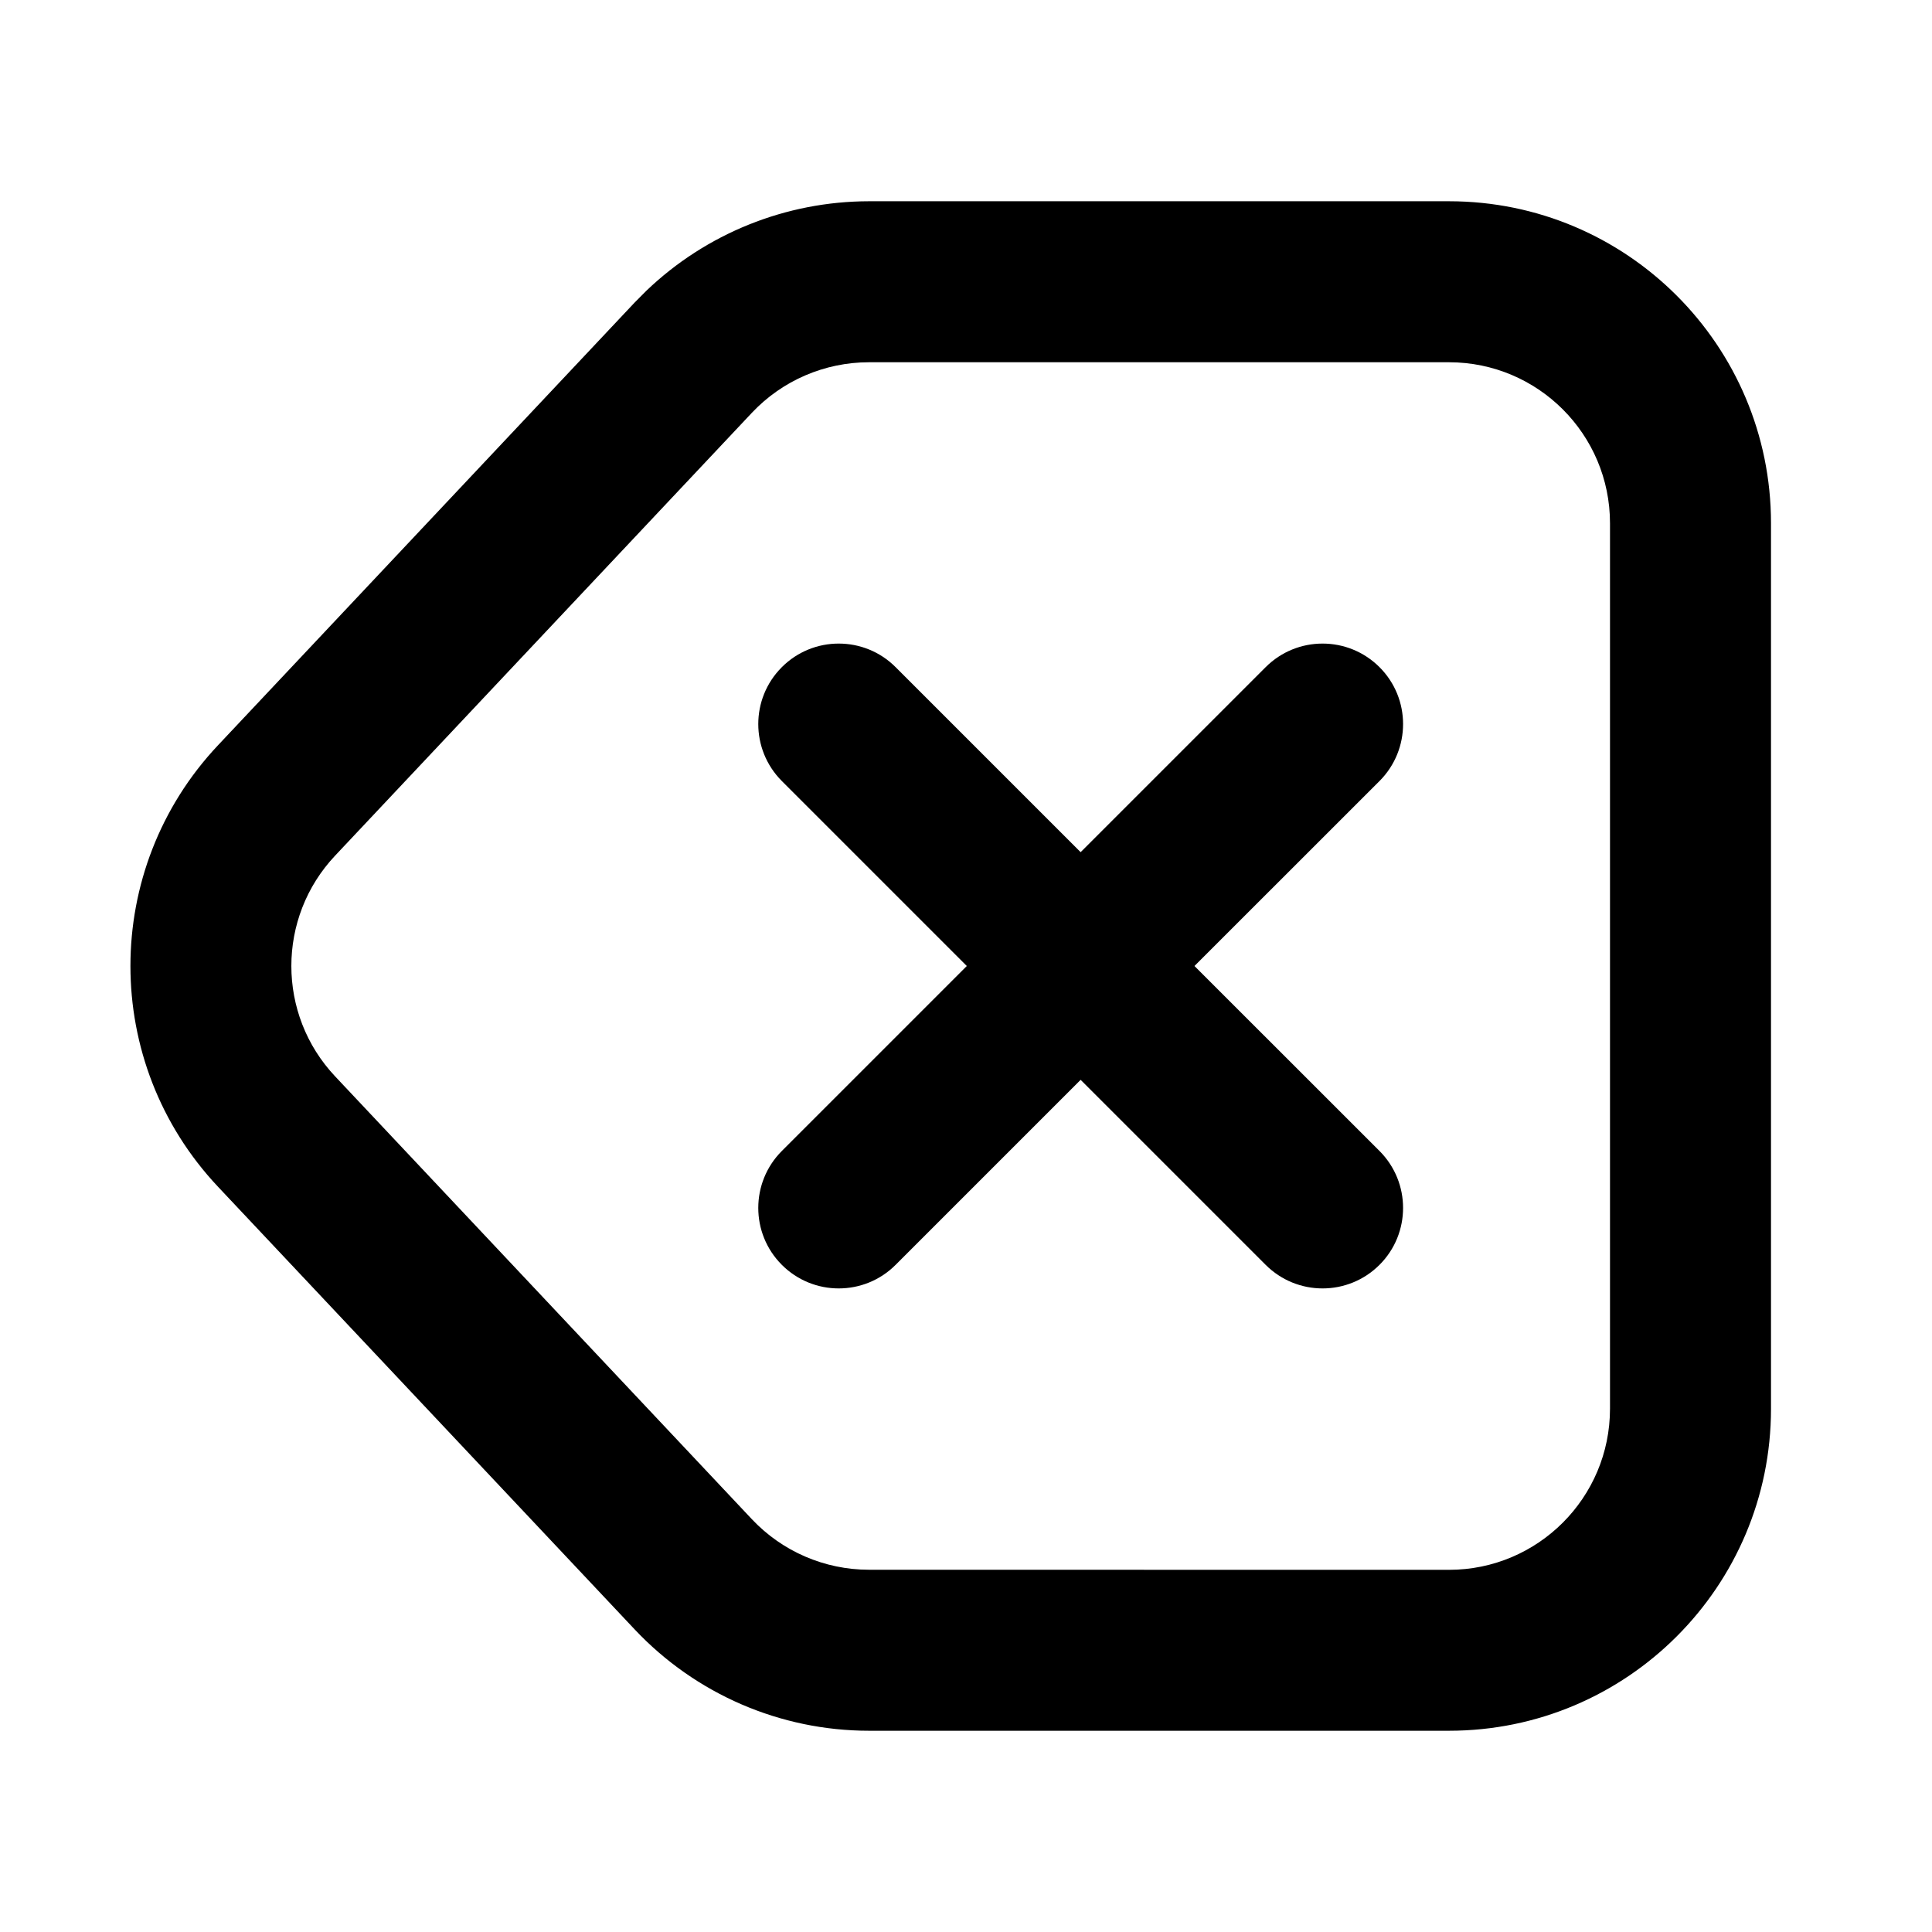
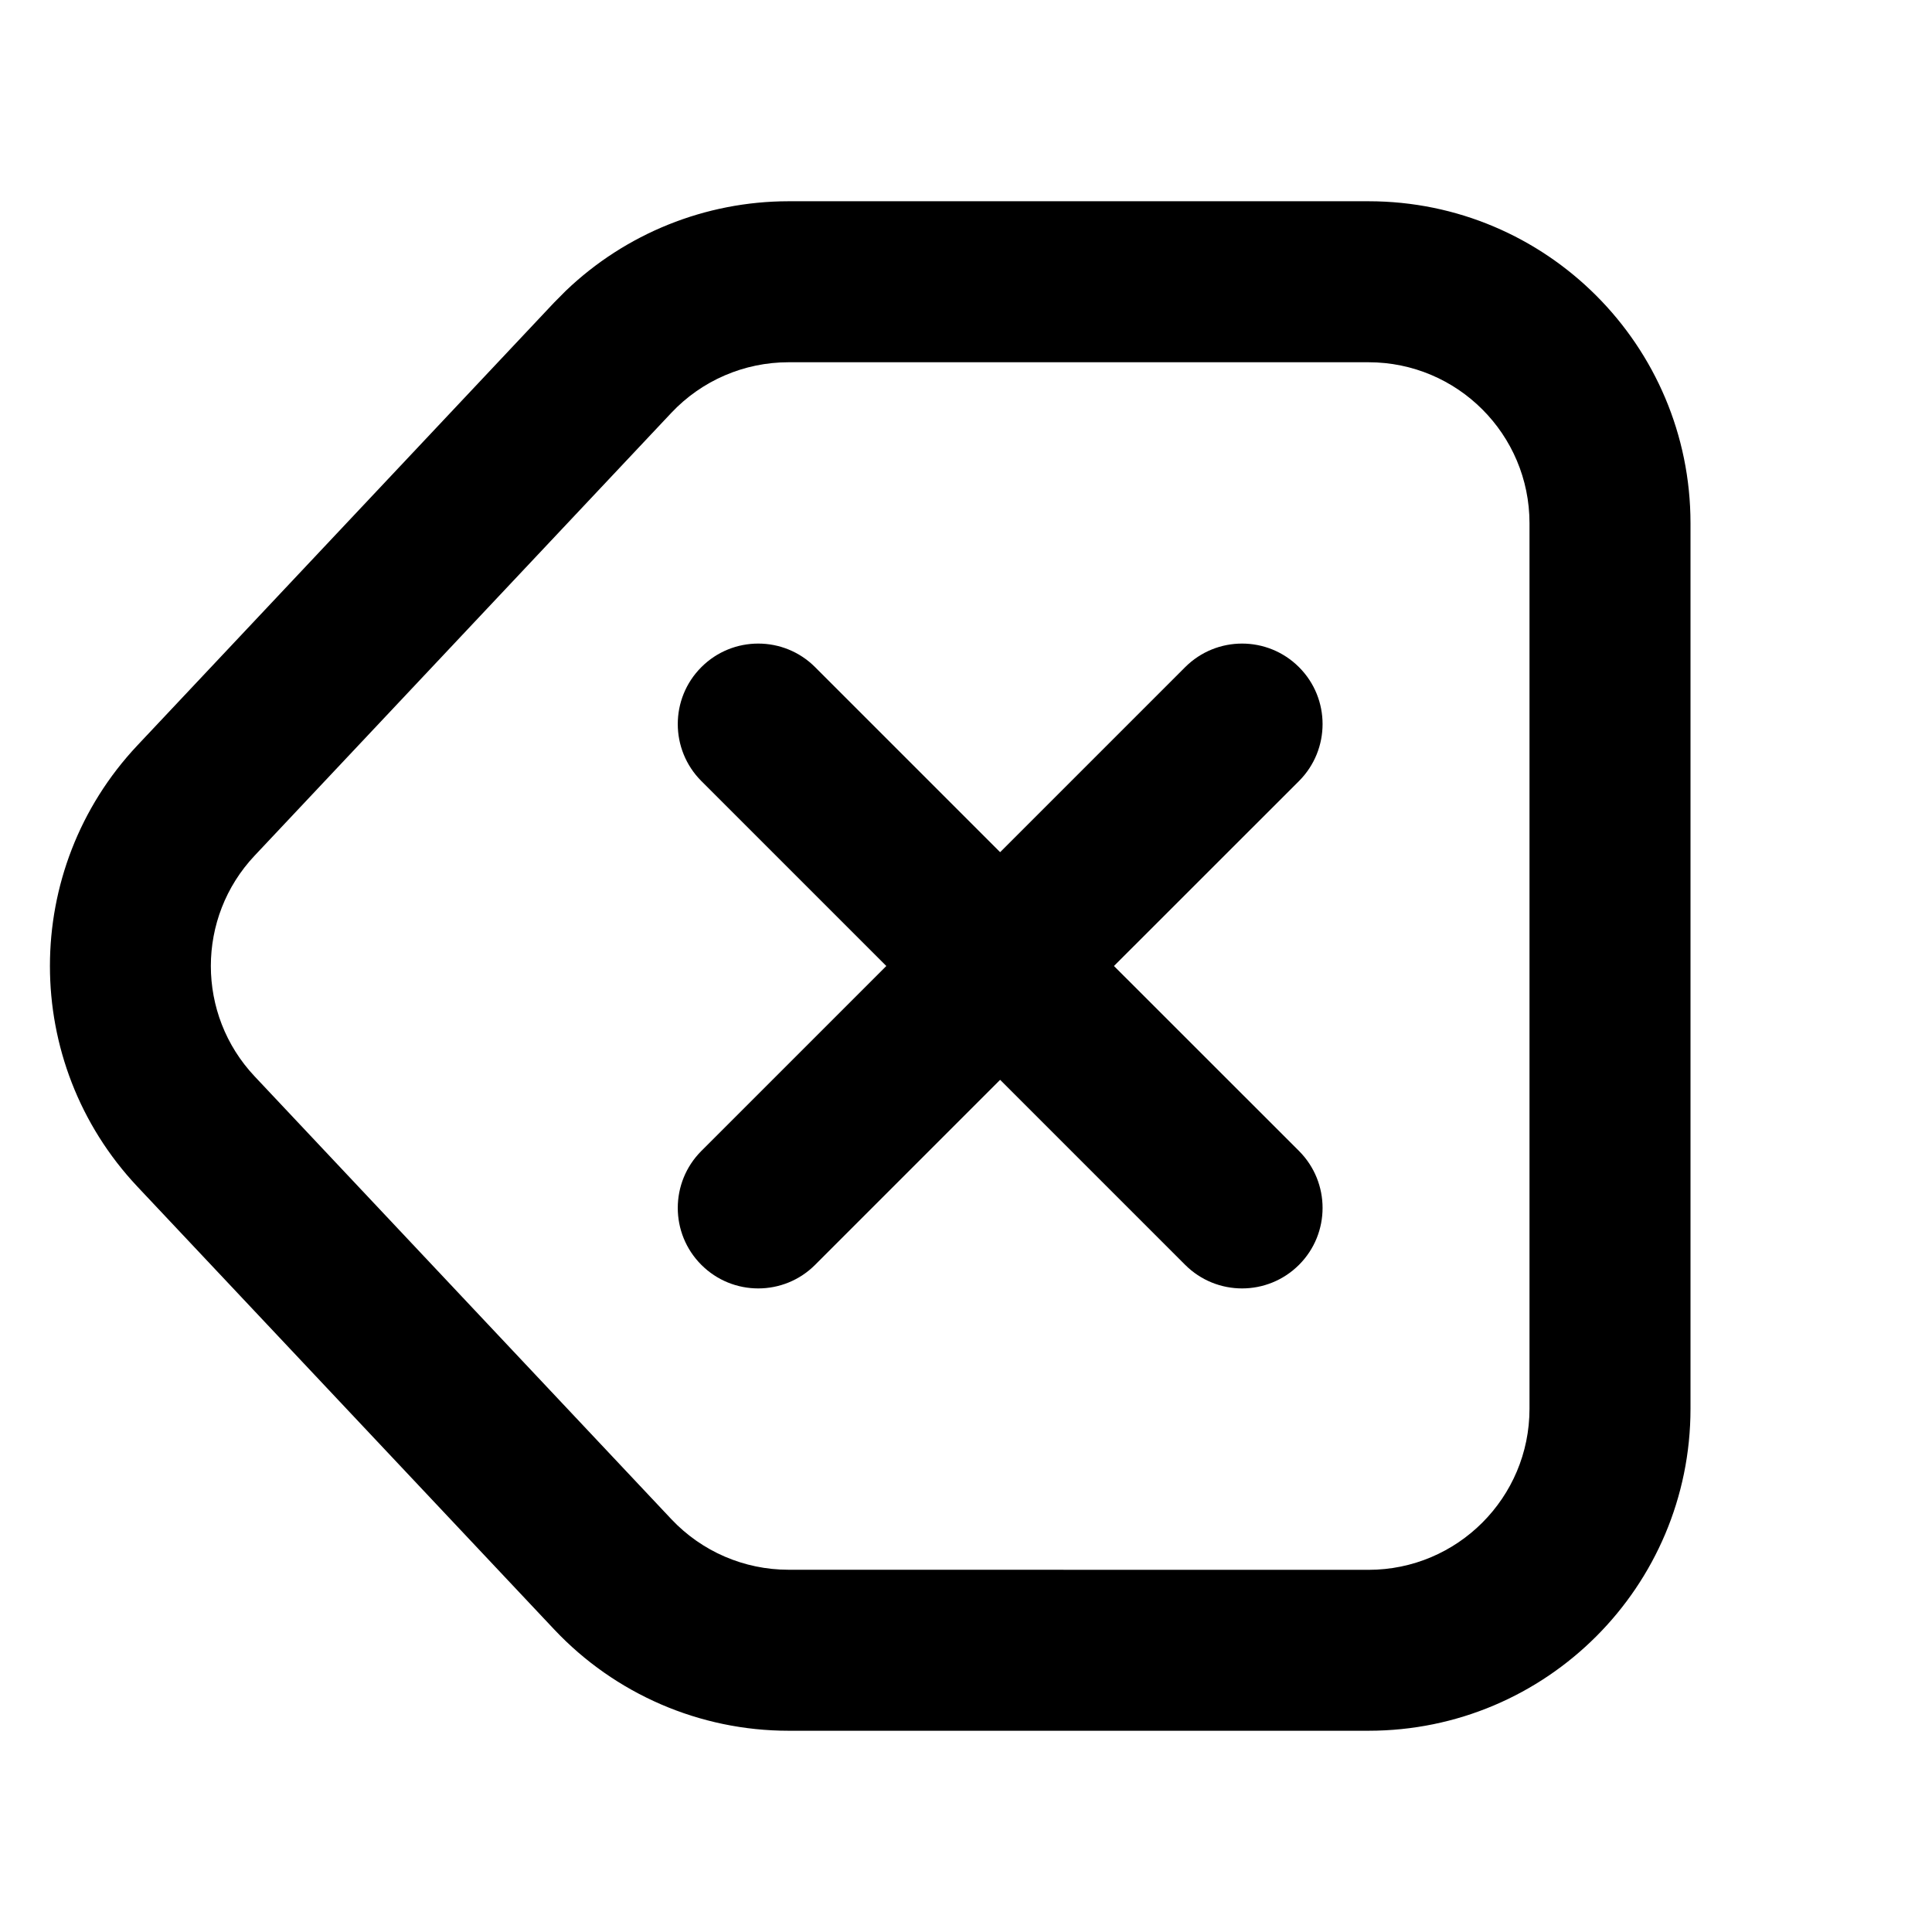
<svg xmlns="http://www.w3.org/2000/svg" viewBox="0 0 24 24" fill="currentColor">
-   <path d="M9.712 8.288C10.102 7.897 10.736 7.897 11.126 8.288L13.424 10.586L15.722 8.288C16.113 7.897 16.746 7.897 17.137 8.288C17.527 8.678 17.527 9.311 17.137 9.702L14.838 12L17.137 14.298C17.527 14.689 17.527 15.322 17.137 15.712C16.746 16.103 16.113 16.103 15.722 15.712L13.424 13.414L11.126 15.712C10.736 16.103 10.102 16.103 9.712 15.712C9.322 15.322 9.322 14.689 9.712 14.298L12.01 12L9.712 9.702C9.322 9.311 9.322 8.678 9.712 8.288Z" fill="currentColor" />
-   <path fill-rule="evenodd" clip-rule="evenodd" d="M8.028 3.613C8.771 2.901 9.762 2.501 10.795 2.5L18 2.5C20.209 2.5 22 4.291 22 6.5V17.5C22 19.709 20.209 21.5 18 21.5H10.796C9.693 21.5 8.64 21.044 7.884 20.241L2.707 14.741C1.258 13.201 1.258 10.799 2.707 9.259L7.883 3.759L8.028 3.613ZM4.163 10.629C3.438 11.399 3.438 12.601 4.163 13.371L9.34 18.872C9.718 19.273 10.244 19.5 10.795 19.5L18 19.501C19.104 19.501 20 18.605 20 17.5V6.5C20 5.396 19.105 4.5 18 4.5H10.795C10.244 4.5 9.718 4.727 9.34 5.128L4.163 10.629Z" fill="currentColor" />
+   <path d="M8.712 8.288C9.102 7.897 9.736 7.897 10.126 8.288L12.424 10.586L14.722 8.288C15.113 7.897 15.746 7.897 16.137 8.288C16.527 8.678 16.527 9.311 16.137 9.702L13.838 12L16.137 14.298C16.527 14.689 16.527 15.322 16.137 15.712C15.746 16.103 15.113 16.103 14.722 15.712L12.424 13.414L10.126 15.712C9.736 16.103 9.102 16.103 8.712 15.712C8.322 15.322 8.322 14.689 8.712 14.298L11.01 12L8.712 9.702C8.322 9.311 8.322 8.678 8.712 8.288Z" fill="currentColor" />
+   <path fill-rule="evenodd" clip-rule="evenodd" d="M7.028 3.613C7.771 2.901 8.762 2.501 9.795 2.5L17 2.5C19.209 2.5 21 4.291 21 6.5V17.5C21 19.709 19.209 21.5 17 21.5H9.796C8.693 21.5 7.64 21.044 6.884 20.241L1.707 14.741C0.258 13.201 0.258 10.799 1.707 9.259L6.883 3.759L7.028 3.613ZM3.163 10.629C2.438 11.399 2.438 12.601 3.163 13.371L8.34 18.872C8.718 19.273 9.244 19.5 9.795 19.5L17 19.501C18.104 19.501 19 18.605 19 17.5V6.5C19 5.396 18.105 4.5 17 4.5H9.795C9.244 4.5 8.718 4.727 8.34 5.128L3.163 10.629Z" fill="currentColor" />
</svg>
